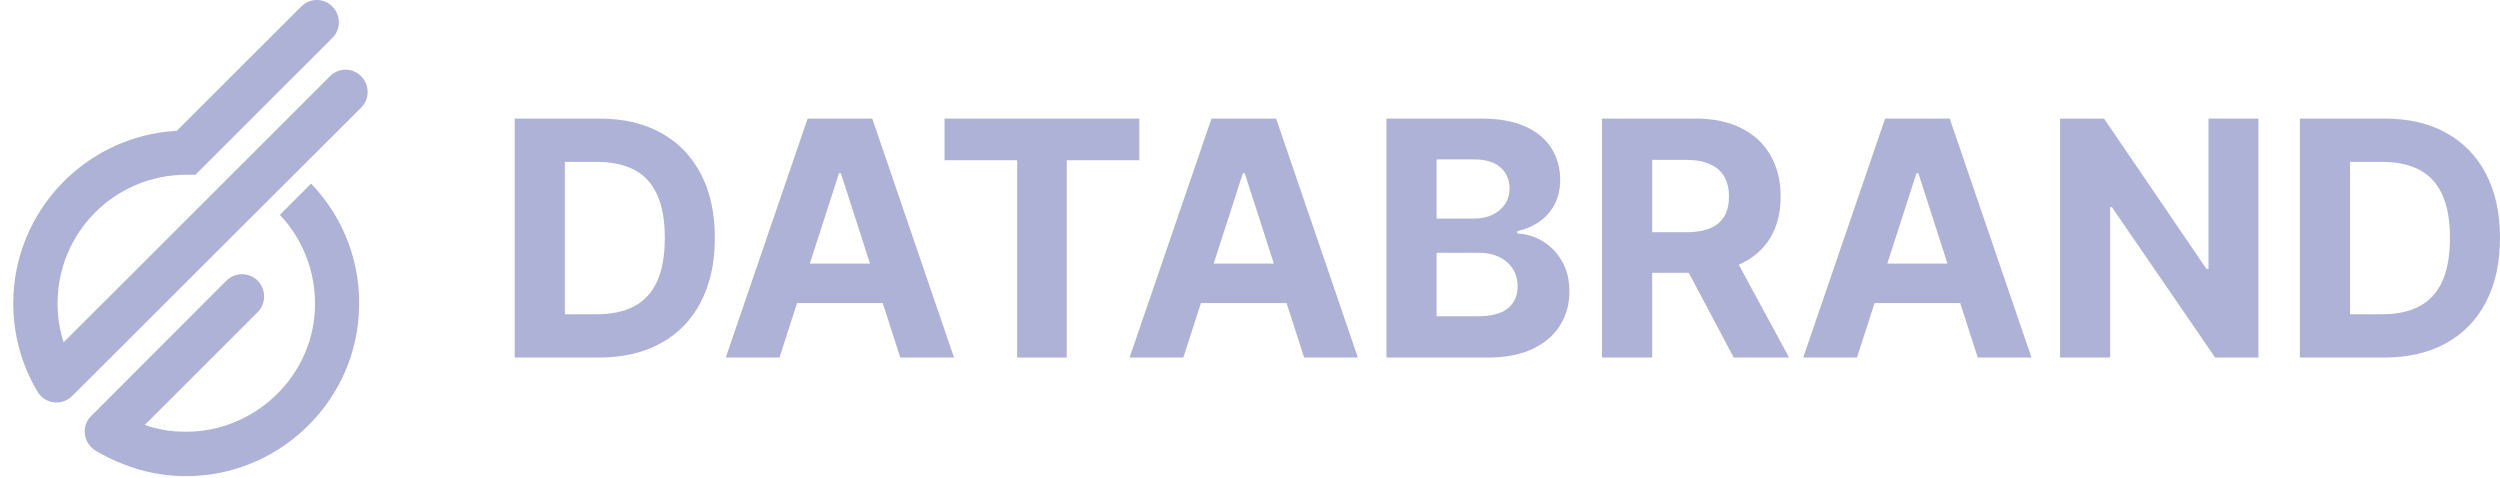
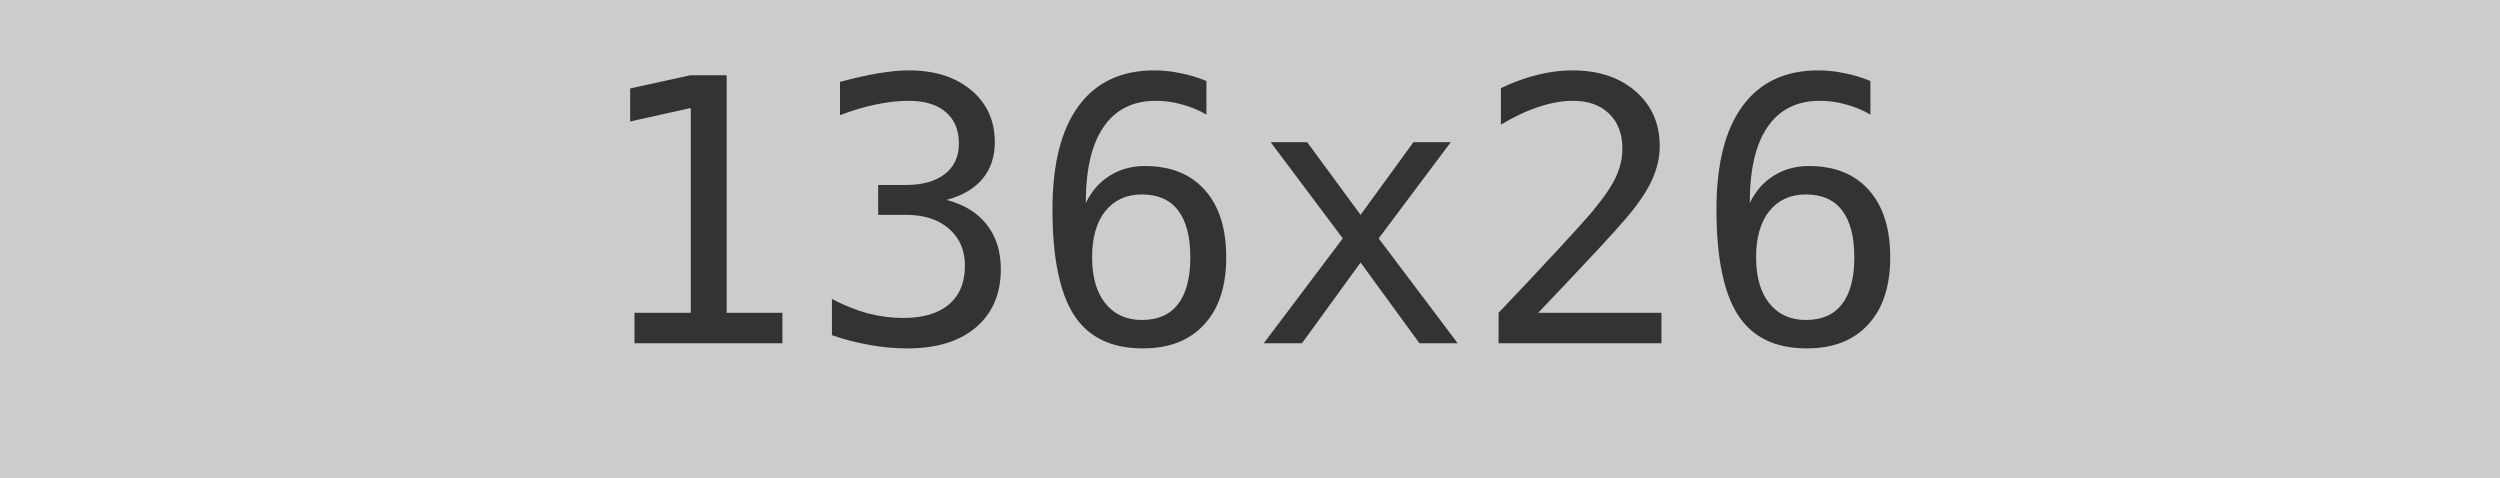
- <svg xmlns="http://www.w3.org/2000/svg" width="136" height="26" viewBox="0 0 136 26" fill="none">
-   <path d="M32.574 19.451H28V6.451H32.612C33.91 6.451 35.027 6.711 35.964 7.232C36.9 7.748 37.621 8.491 38.125 9.46C38.633 10.429 38.887 11.588 38.887 12.938C38.887 14.292 38.633 15.456 38.125 16.429C37.621 17.403 36.896 18.15 35.951 18.67C35.01 19.191 33.885 19.451 32.574 19.451ZM30.728 17.096H32.461C33.267 17.096 33.946 16.952 34.496 16.664C35.05 16.372 35.466 15.922 35.743 15.312C36.025 14.699 36.165 13.907 36.165 12.938C36.165 11.978 36.025 11.193 35.743 10.583C35.466 9.974 35.052 9.525 34.502 9.238C33.952 8.95 33.273 8.806 32.467 8.806H30.728V17.096Z" fill="#AEB2D7" />
-   <path d="M42.404 19.451H39.481L43.935 6.451H47.451L51.899 19.451H48.976L45.743 9.422H45.643L42.404 19.451ZM42.222 14.341H49.127V16.487H42.222V14.341Z" fill="#AEB2D7" />
-   <path d="M51.384 8.717V6.451H61.981V8.717H58.031V19.451H55.334V8.717H51.384Z" fill="#AEB2D7" />
-   <path d="M64.374 19.451H61.45L65.905 6.451H69.421L73.868 19.451H70.945L67.713 9.422H67.612L64.374 19.451ZM64.191 14.341H71.096V16.487H64.191V14.341Z" fill="#AEB2D7" />
-   <path d="M75.422 19.451V6.451H80.588C81.537 6.451 82.329 6.593 82.963 6.876C83.597 7.16 84.074 7.553 84.393 8.057C84.713 8.556 84.872 9.132 84.872 9.783C84.872 10.291 84.771 10.738 84.57 11.123C84.368 11.504 84.091 11.817 83.738 12.062C83.389 12.303 82.99 12.475 82.541 12.576V12.703C83.032 12.725 83.492 12.864 83.921 13.122C84.353 13.38 84.704 13.742 84.973 14.208C85.242 14.669 85.376 15.219 85.376 15.858C85.376 16.548 85.206 17.164 84.866 17.705C84.53 18.243 84.032 18.668 83.373 18.981C82.713 19.294 81.9 19.451 80.934 19.451H75.422ZM78.15 17.204H80.374C81.134 17.204 81.688 17.058 82.037 16.766C82.386 16.47 82.56 16.076 82.56 15.585C82.56 15.226 82.474 14.908 82.302 14.633C82.129 14.358 81.884 14.142 81.564 13.986C81.249 13.829 80.874 13.751 80.437 13.751H78.15V17.204ZM78.15 11.891H80.172C80.546 11.891 80.878 11.825 81.168 11.694C81.462 11.559 81.693 11.368 81.861 11.123C82.033 10.877 82.119 10.583 82.119 10.241C82.119 9.771 81.953 9.392 81.621 9.104C81.294 8.816 80.827 8.673 80.222 8.673H78.15V11.891Z" fill="#AEB2D7" />
-   <path d="M87.151 19.451V6.451H92.242C93.217 6.451 94.048 6.627 94.737 6.978C95.43 7.325 95.957 7.818 96.319 8.457C96.684 9.092 96.867 9.838 96.867 10.697C96.867 11.561 96.682 12.303 96.312 12.925C95.942 13.543 95.407 14.017 94.706 14.347C94.008 14.678 93.164 14.842 92.173 14.842H88.764V12.633H91.732C92.253 12.633 92.685 12.562 93.03 12.418C93.374 12.274 93.63 12.058 93.798 11.77C93.971 11.482 94.057 11.125 94.057 10.697C94.057 10.266 93.971 9.902 93.798 9.606C93.63 9.309 93.372 9.085 93.023 8.933C92.679 8.776 92.244 8.698 91.719 8.698H89.879V19.451H87.151ZM94.12 13.535L97.326 19.451H94.315L91.177 13.535H94.12Z" fill="#AEB2D7" />
-   <path d="M101.019 19.451H98.095L102.55 6.451H106.065L110.513 19.451H107.59L104.358 9.422H104.257L101.019 19.451ZM100.836 14.341H107.741V16.487H100.836V14.341Z" fill="#AEB2D7" />
-   <path d="M122.859 6.451V19.451H120.503L114.889 11.269H114.794V19.451H112.066V6.451H114.46L120.03 14.627H120.143V6.451H122.859Z" fill="#AEB2D7" />
-   <path d="M129.687 19.451H125.113V6.451H129.725C131.023 6.451 132.14 6.711 133.077 7.232C134.013 7.748 134.734 8.491 135.238 9.46C135.746 10.429 136 11.588 136 12.938C136 14.292 135.746 15.456 135.238 16.429C134.734 17.403 134.009 18.15 133.064 18.67C132.123 19.191 130.997 19.451 129.687 19.451ZM127.841 17.096H129.574C130.38 17.096 131.058 16.952 131.609 16.664C132.163 16.372 132.579 15.922 132.856 15.312C133.138 14.699 133.278 13.907 133.278 12.938C133.278 11.978 133.138 11.193 132.856 10.583C132.579 9.974 132.165 9.525 131.615 9.238C131.065 8.95 130.386 8.806 129.58 8.806H127.841V17.096Z" fill="#AEB2D7" />
-   <path d="M3.929 21.539C3.371 22.096 2.453 21.99 2.046 21.314C1.173 19.855 0.721 18.2 0.721 16.5C0.721 11.492 4.667 7.385 9.621 7.115L16.382 0.361C16.849 -0.12 17.617 -0.12 18.084 0.361C18.551 0.827 18.551 1.594 18.084 2.061L10.63 9.506H10.133C6.263 9.506 3.131 12.635 3.131 16.5C3.131 17.222 3.236 17.929 3.462 18.621L17.948 4.151C18.415 3.67 19.183 3.67 19.65 4.151C20.117 4.618 20.117 5.385 19.65 5.851L3.929 21.539Z" fill="#AEB2D7" />
-   <path d="M16.924 9.987L15.223 11.687C16.593 13.131 17.301 15.116 17.105 17.207C16.744 20.862 13.491 23.645 9.817 23.479C9.154 23.464 8.491 23.329 7.874 23.118L14.018 16.982C14.485 16.5 14.485 15.748 14.018 15.267C13.551 14.8 12.783 14.8 12.316 15.267L4.968 22.622C4.411 23.163 4.516 24.081 5.179 24.502C5.675 24.803 6.202 25.059 6.76 25.269C7.784 25.675 8.883 25.886 9.997 25.901C14.952 25.976 19.183 22.111 19.514 17.162C19.71 14.44 18.731 11.867 16.924 9.987Z" fill="#AEB2D7" />
+ <svg xmlns="http://www.w3.org/2000/svg" viewBox="0 0 136 26" width="136" height="26">
+   <rect width="136" height="26" fill="#cccccc" />
+   <text x="50%" y="50%" dominant-baseline="middle" text-anchor="middle" font-family="monospace" font-size="20px" fill="#333333">136x26</text>
</svg>
